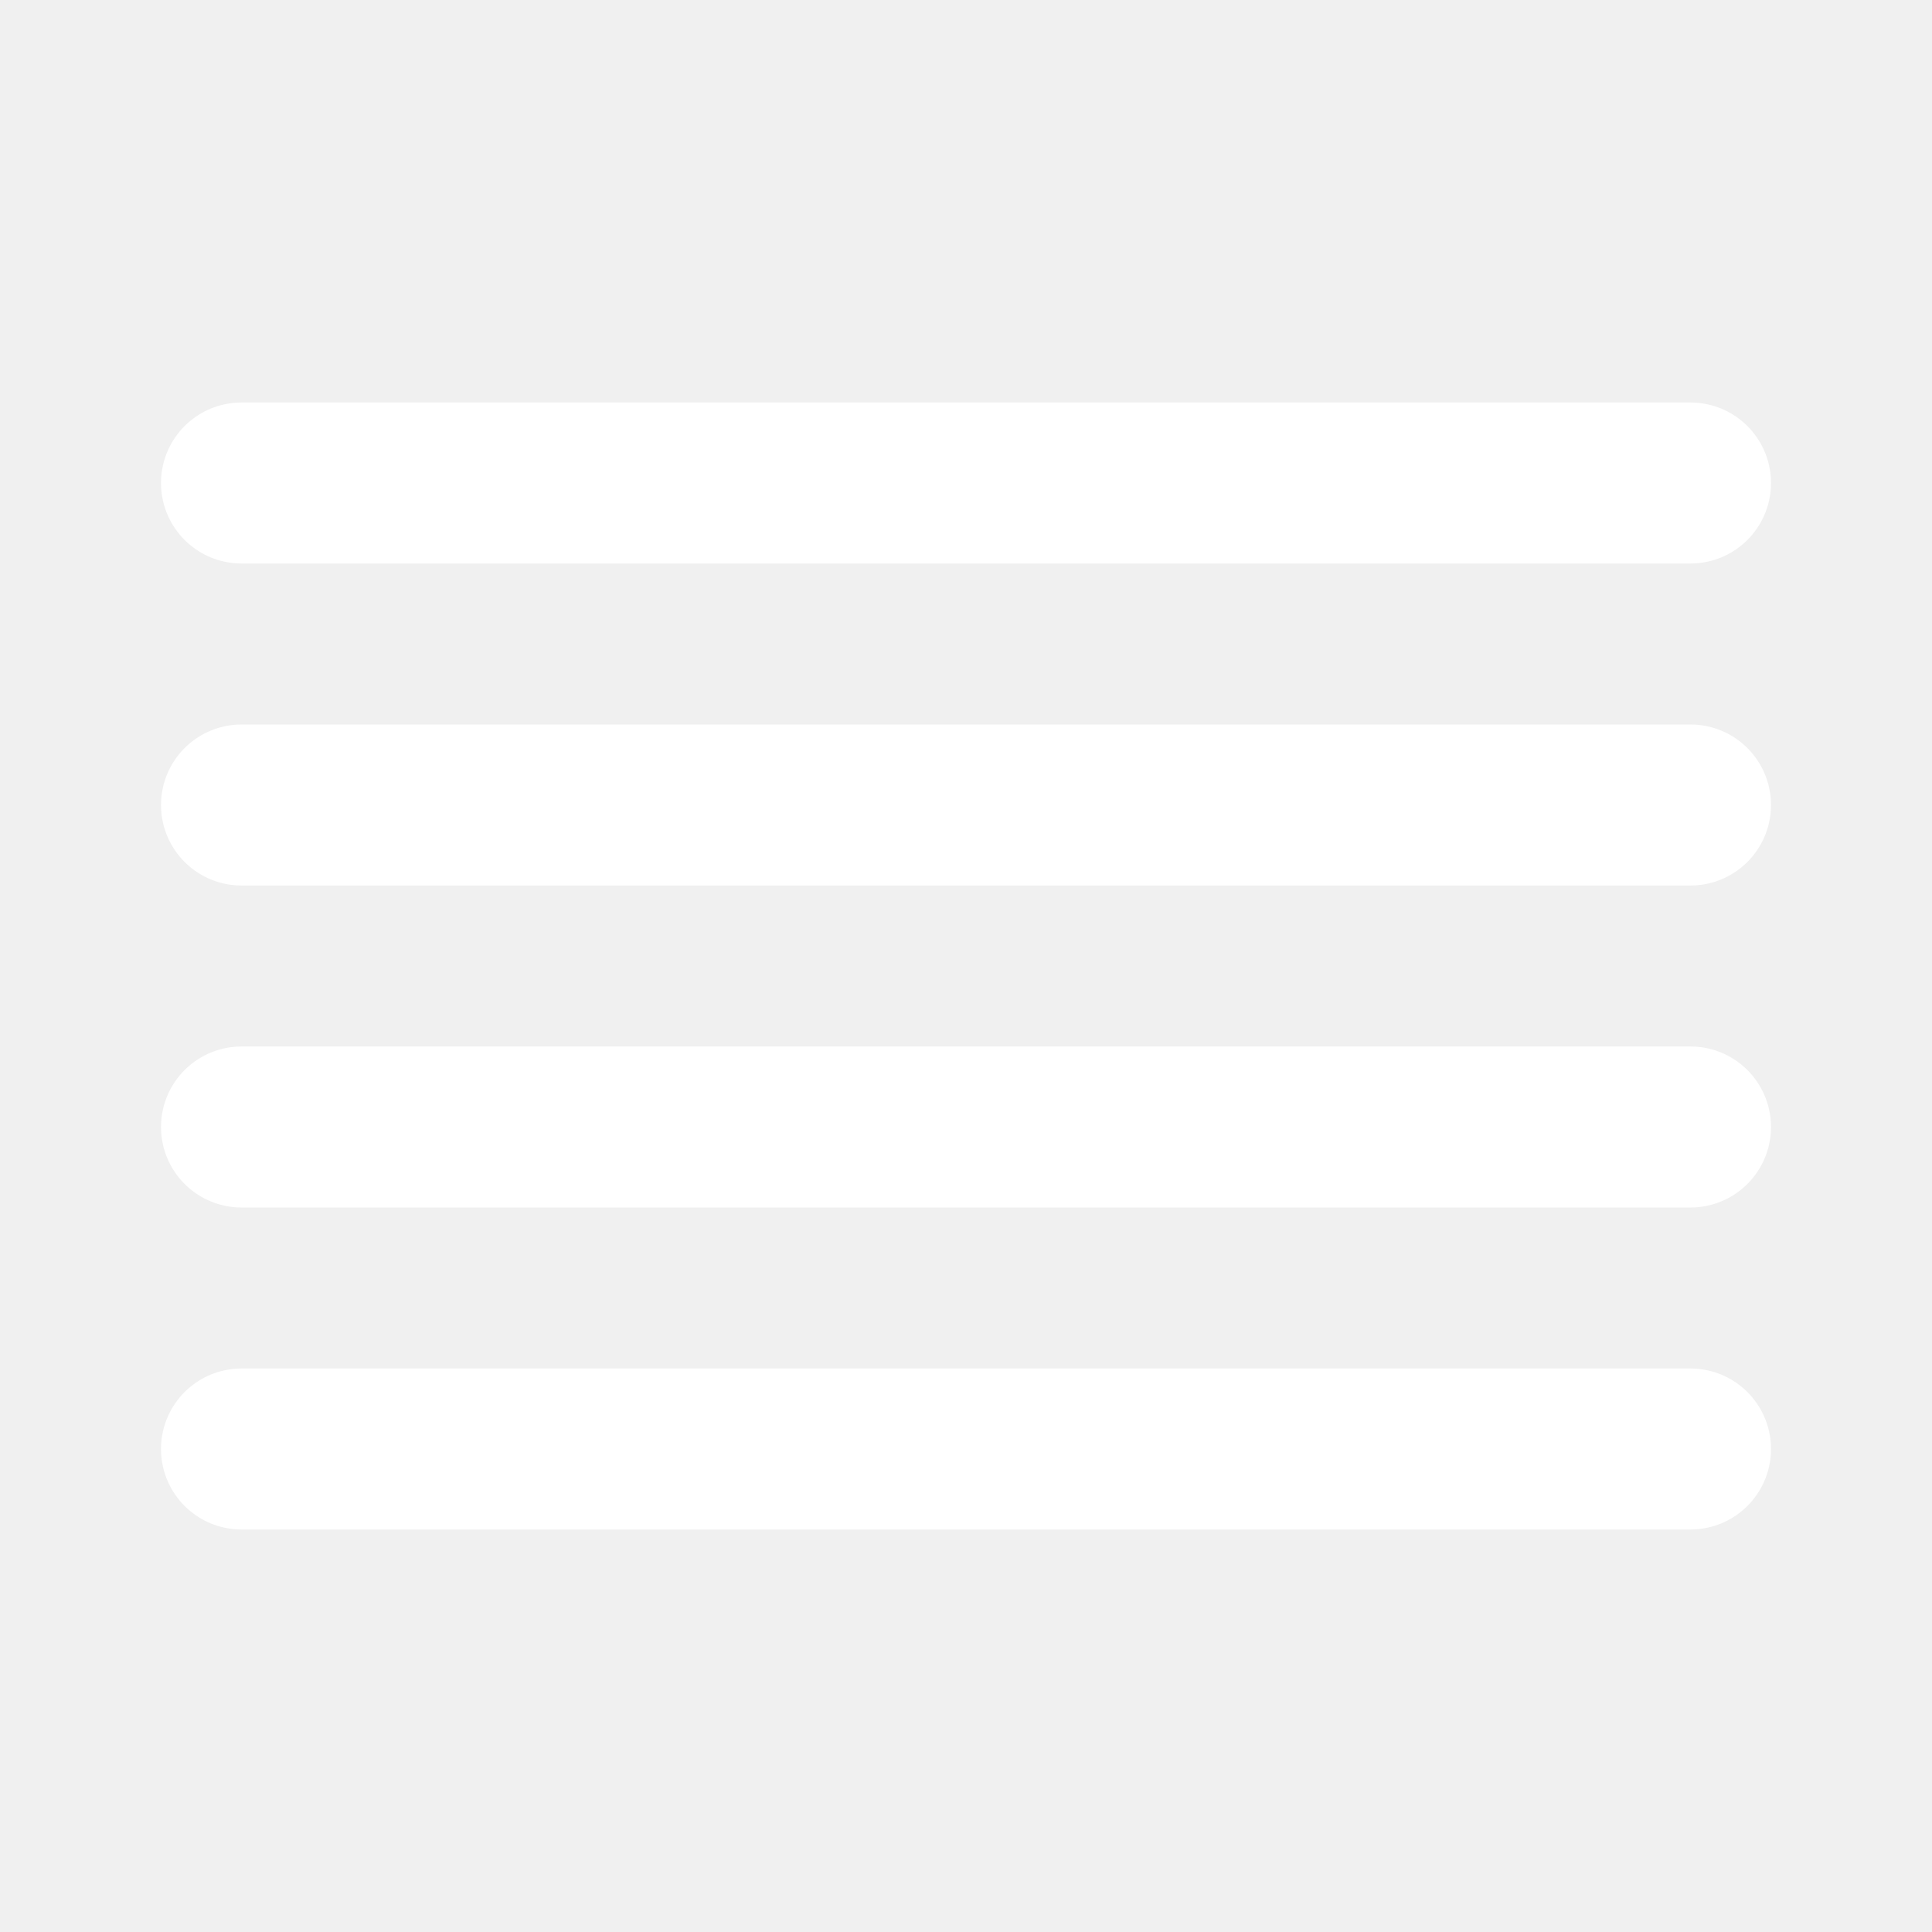
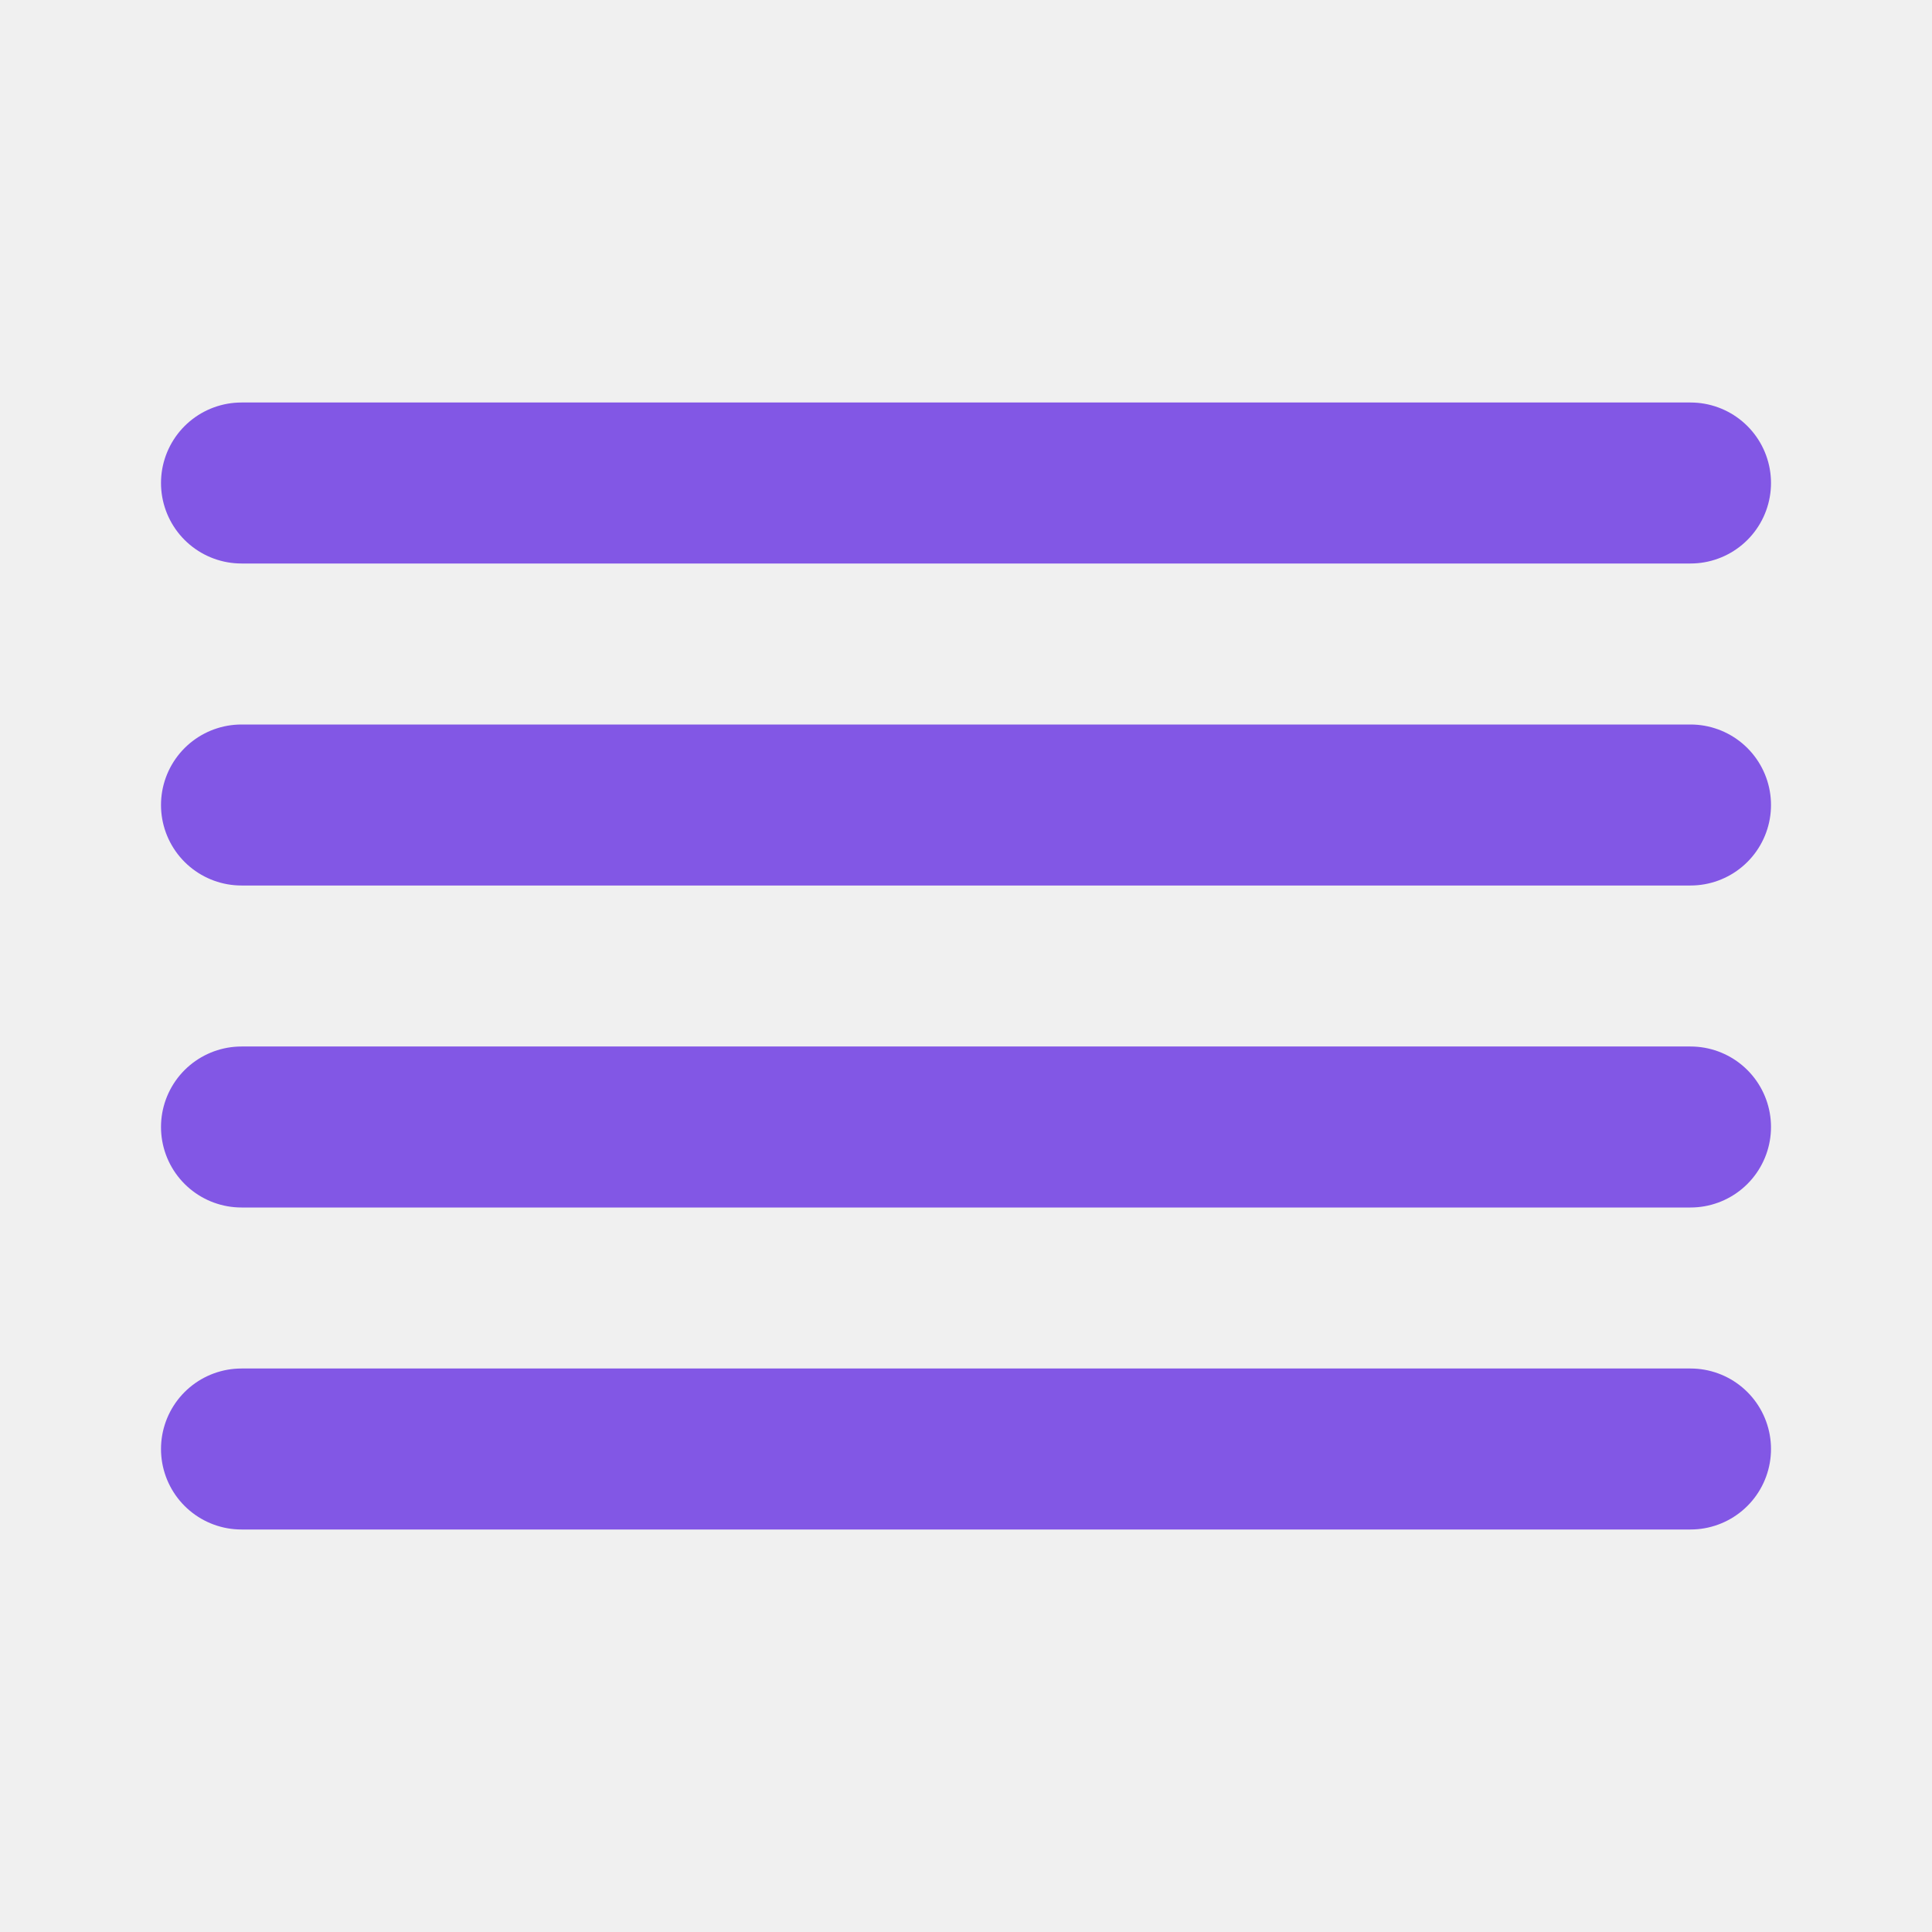
- <svg xmlns="http://www.w3.org/2000/svg" width="24" height="24" viewBox="0 0 24 24" fill="none" stroke="white" stroke-width="2" stroke-linecap="round" stroke-linejoin="round" class="feather feather-align-justify">
+ <svg xmlns="http://www.w3.org/2000/svg" width="24" height="24" viewBox="0 0 24 24" fill="none" stroke="#8257E5" stroke-width="2" stroke-linecap="round" stroke-linejoin="round" class="feather feather-align-justify">
  <line x1="21" y1="10" x2="3" y2="10" />
  <line x1="21" y1="6" x2="3" y2="6" />
  <line x1="21" y1="14" x2="3" y2="14" />
  <line x1="21" y1="18" x2="3" y2="18" />
</svg>
